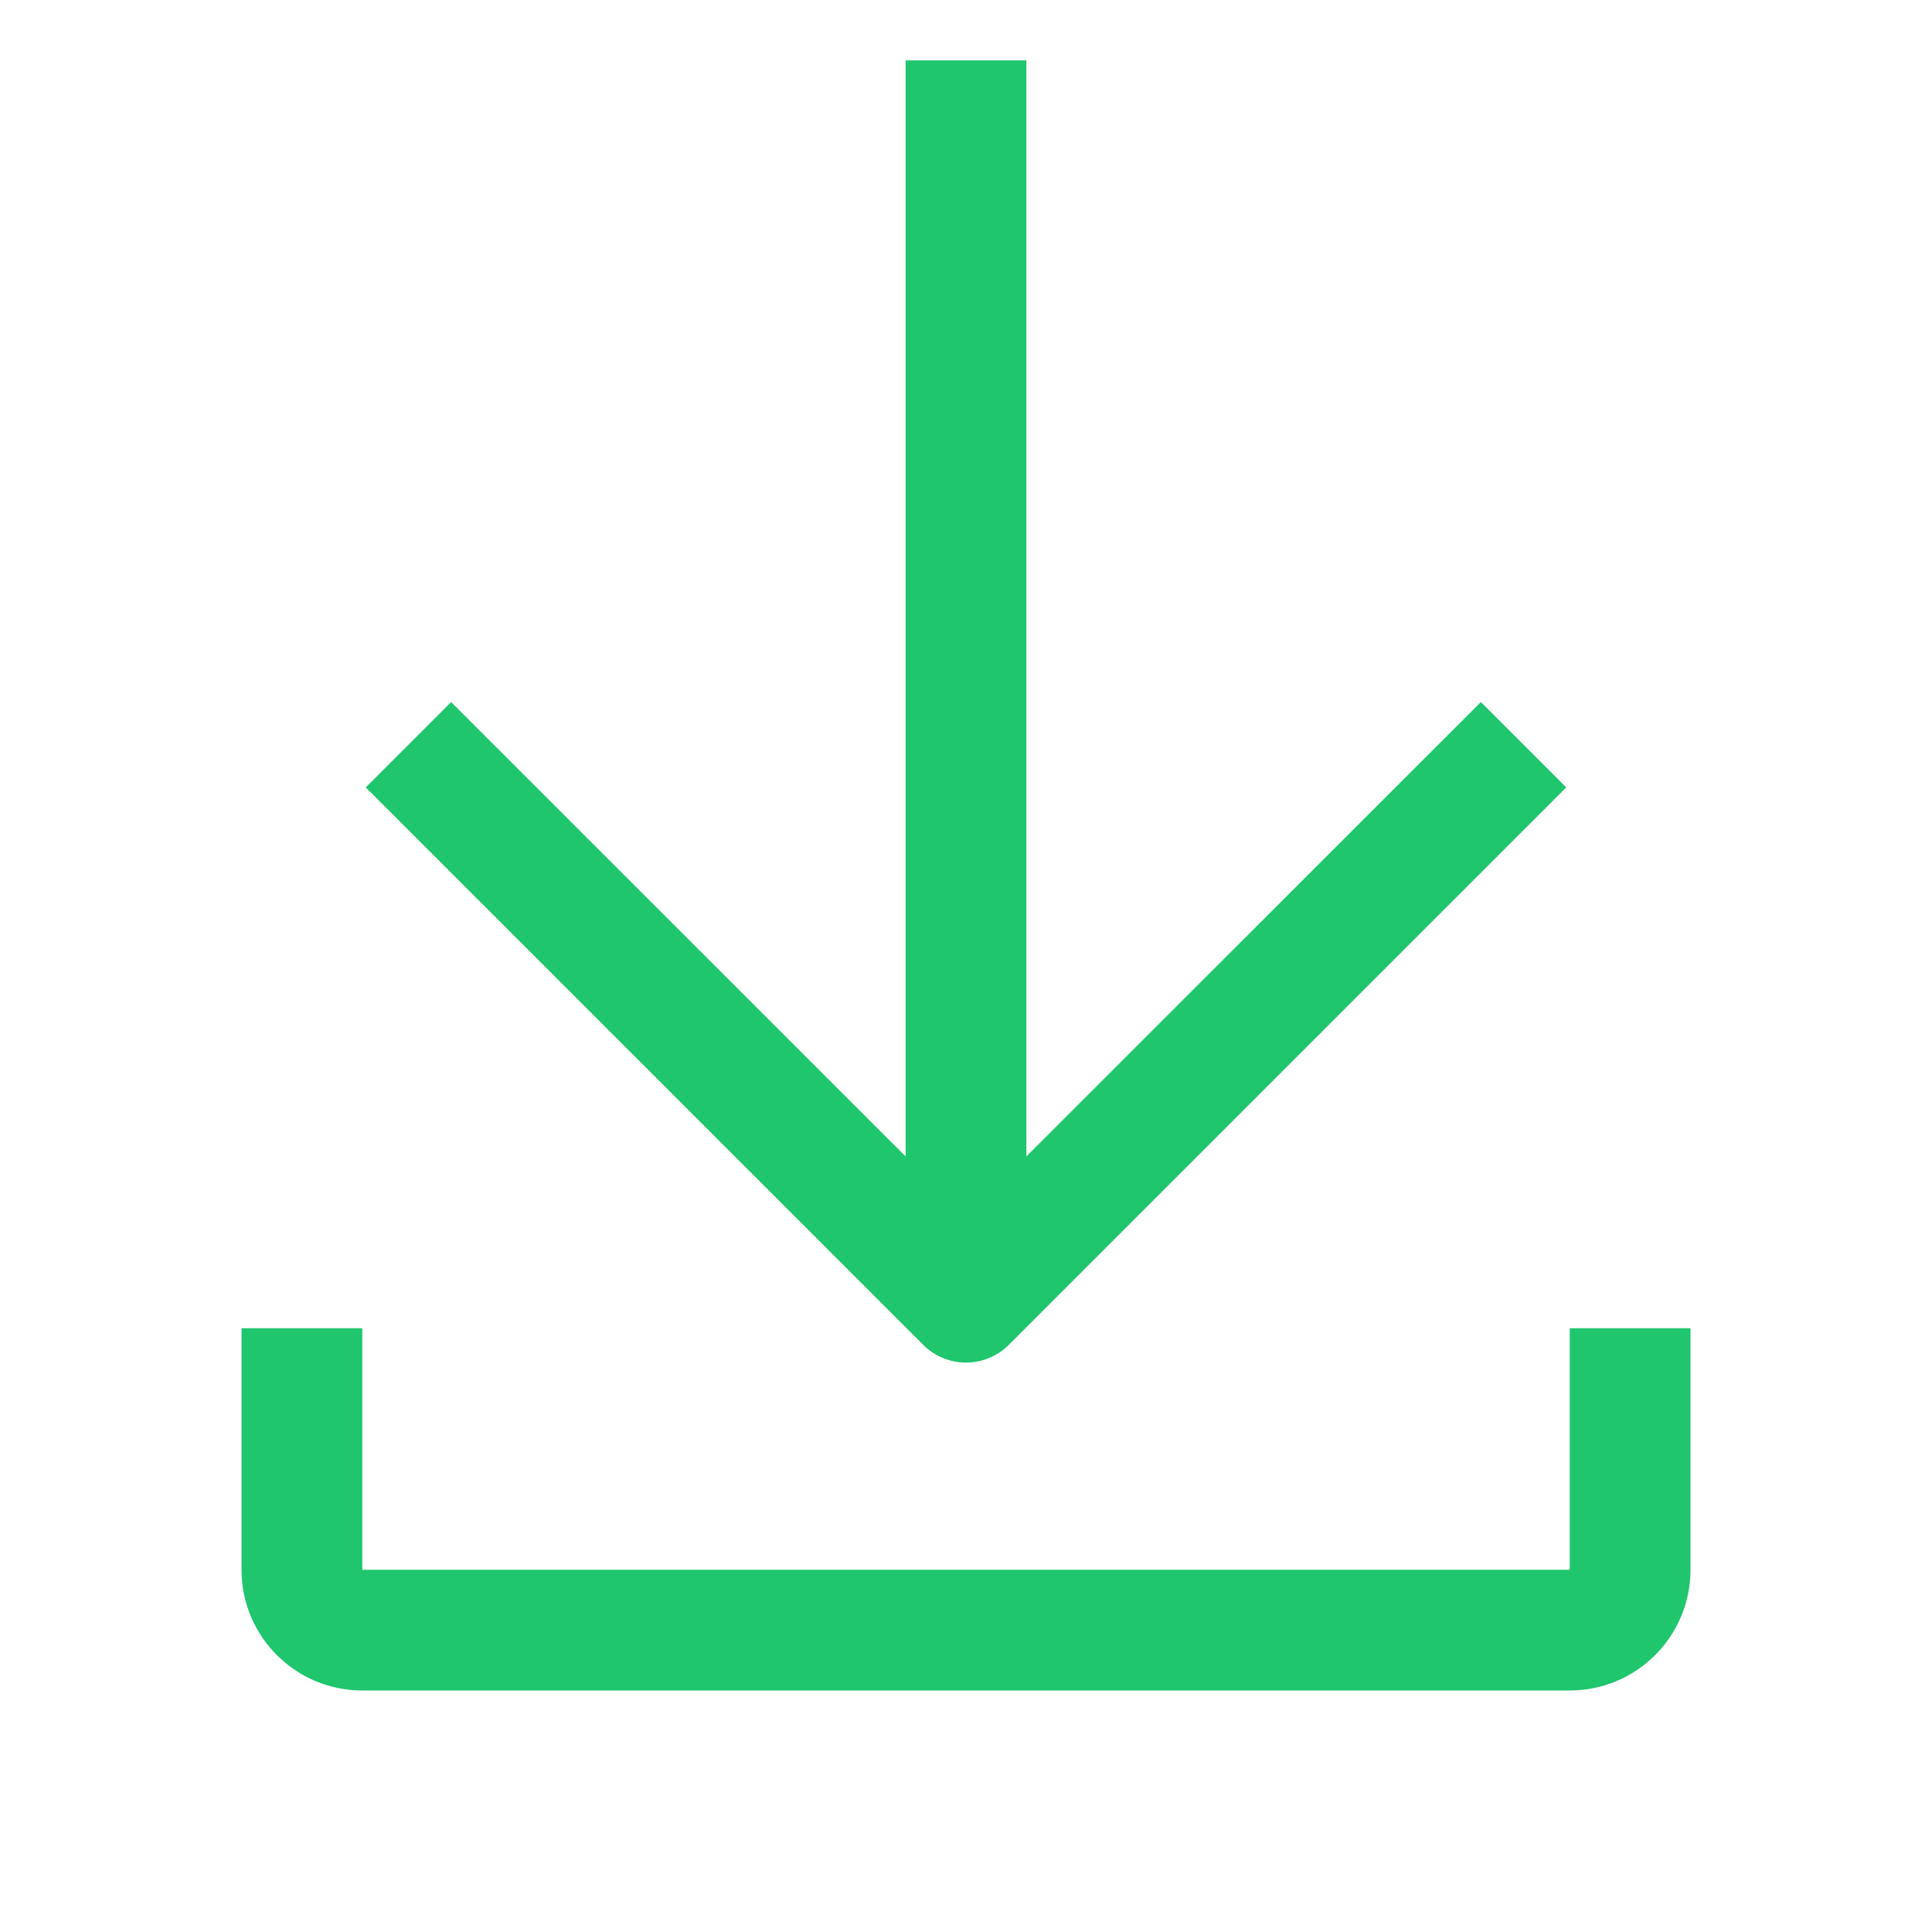
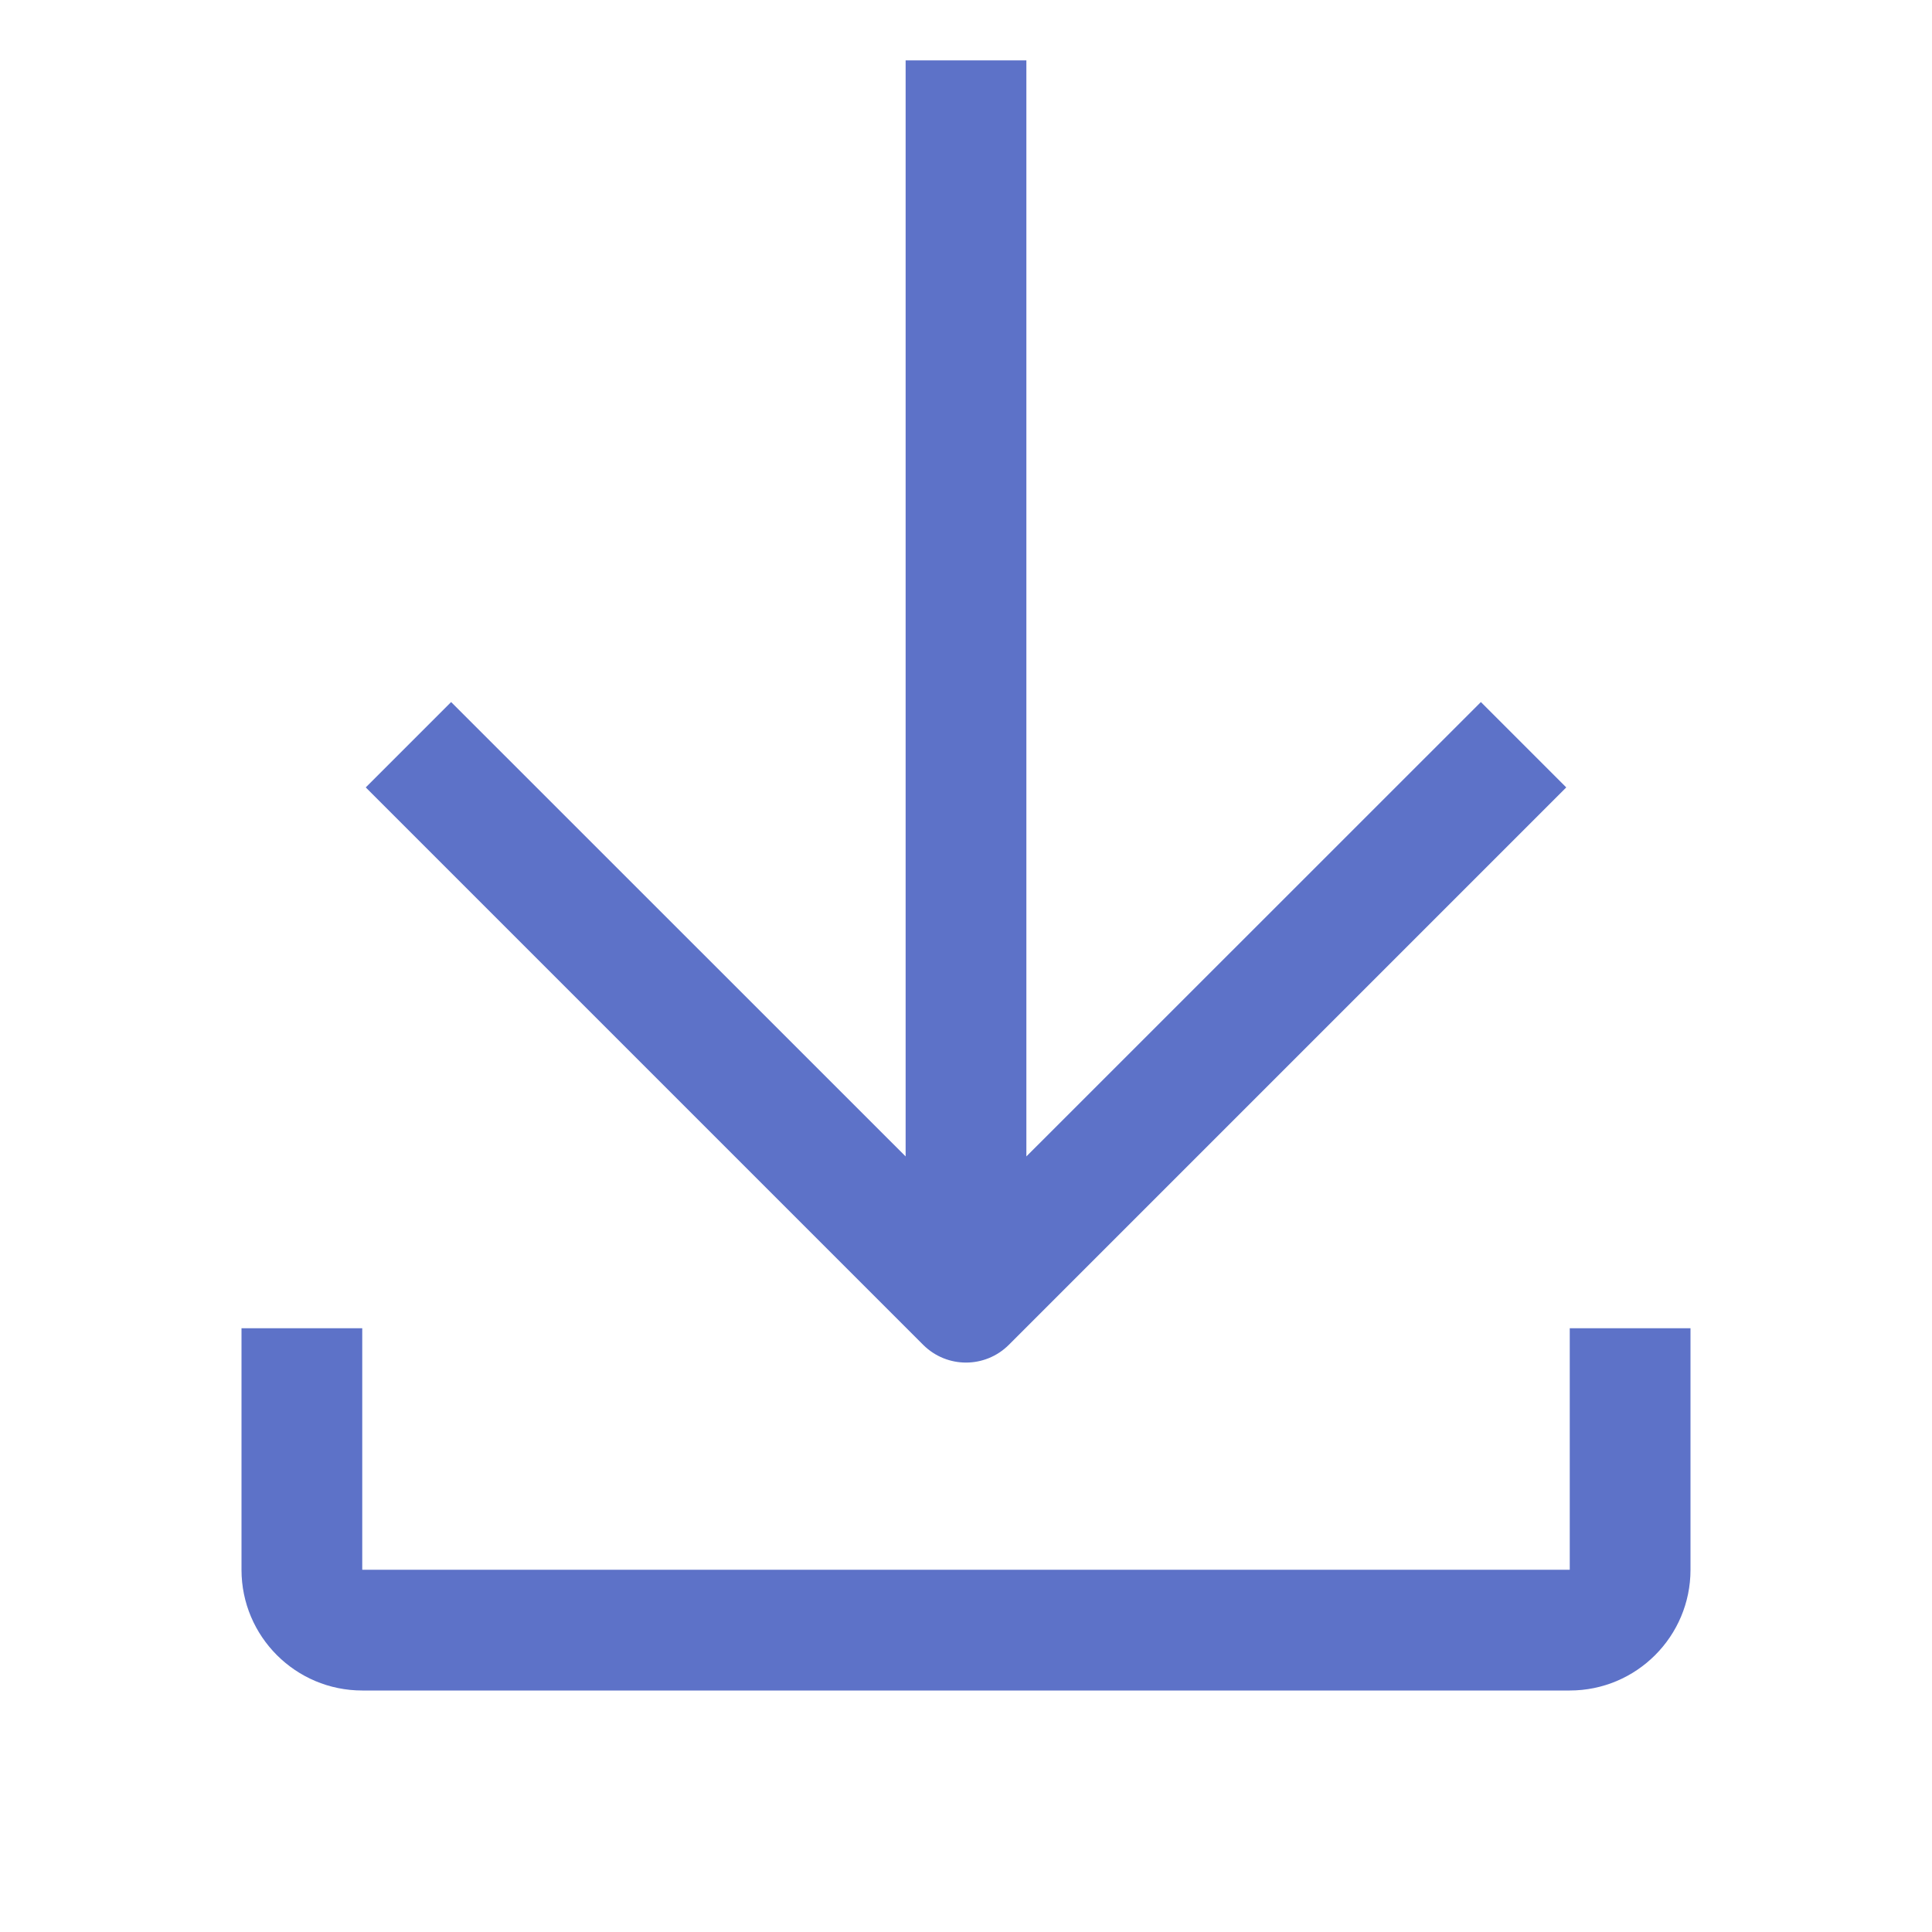
<svg xmlns="http://www.w3.org/2000/svg" viewBox="0 0 16 16" class="wb1yuxk13__design-iconfont" width="128" height="128">
-   <path d="M12.264 5.814L8.5 9.577L8.5 0.5L7.5 0.5L7.5 9.577L3.736 5.814L3.029 6.521L7.646 11.138C7.842 11.333 8.158 11.333 8.354 11.138L12.971 6.521L12.264 5.814Z" fill-opacity=".9" fill="#07C05F" />
-   <path d="M2 11V13C2 13.552 2.448 14 3 14H13C13.552 14 14 13.552 14 13V11H13V13H3V11H2Z" fill-opacity=".9" fill="#07C05F" />
+   <path d="M12.264 5.814L8.5 9.577L8.5 0.5L7.5 0.5L7.5 9.577L3.736 5.814L3.029 6.521L7.646 11.138C7.842 11.333 8.158 11.333 8.354 11.138L12.971 6.521L12.264 5.814Z" fill-opacity=".9" fill="#4C63C2" />
+   <path d="M2 11V13C2 13.552 2.448 14 3 14H13C13.552 14 14 13.552 14 13V11H13V13H3V11H2Z" fill-opacity=".9" fill="#4C63C2" />
</svg>
